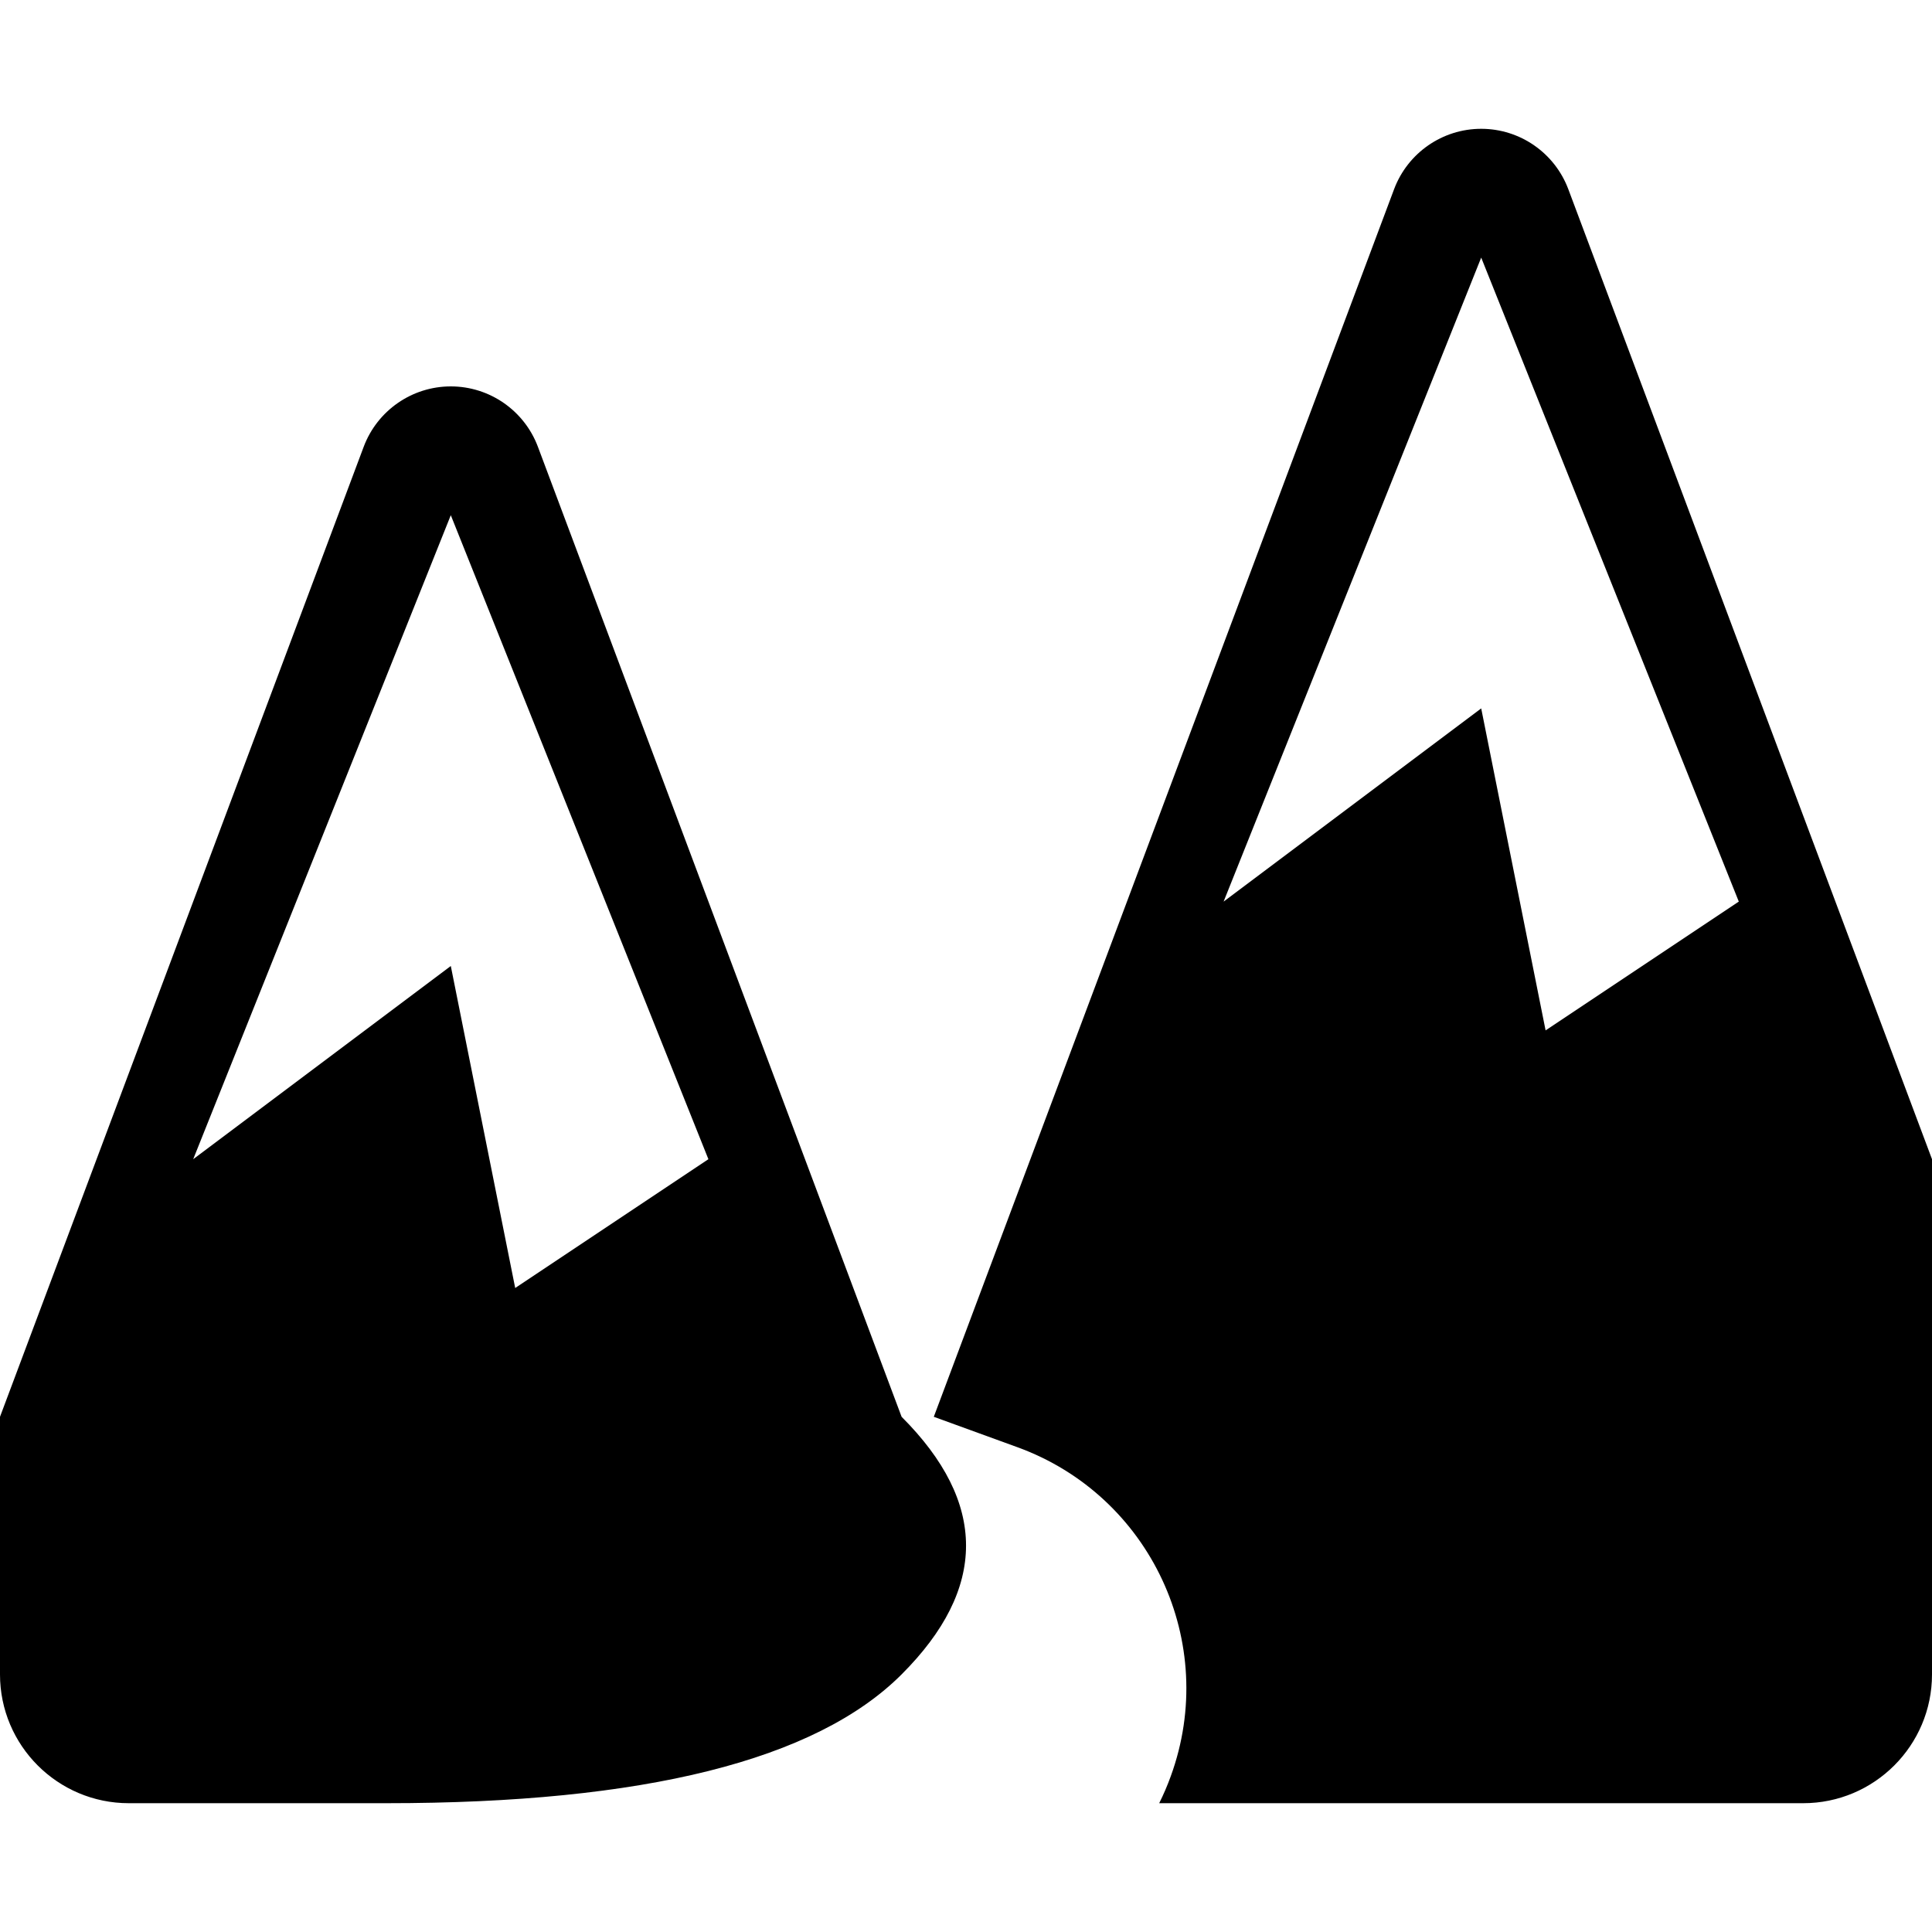
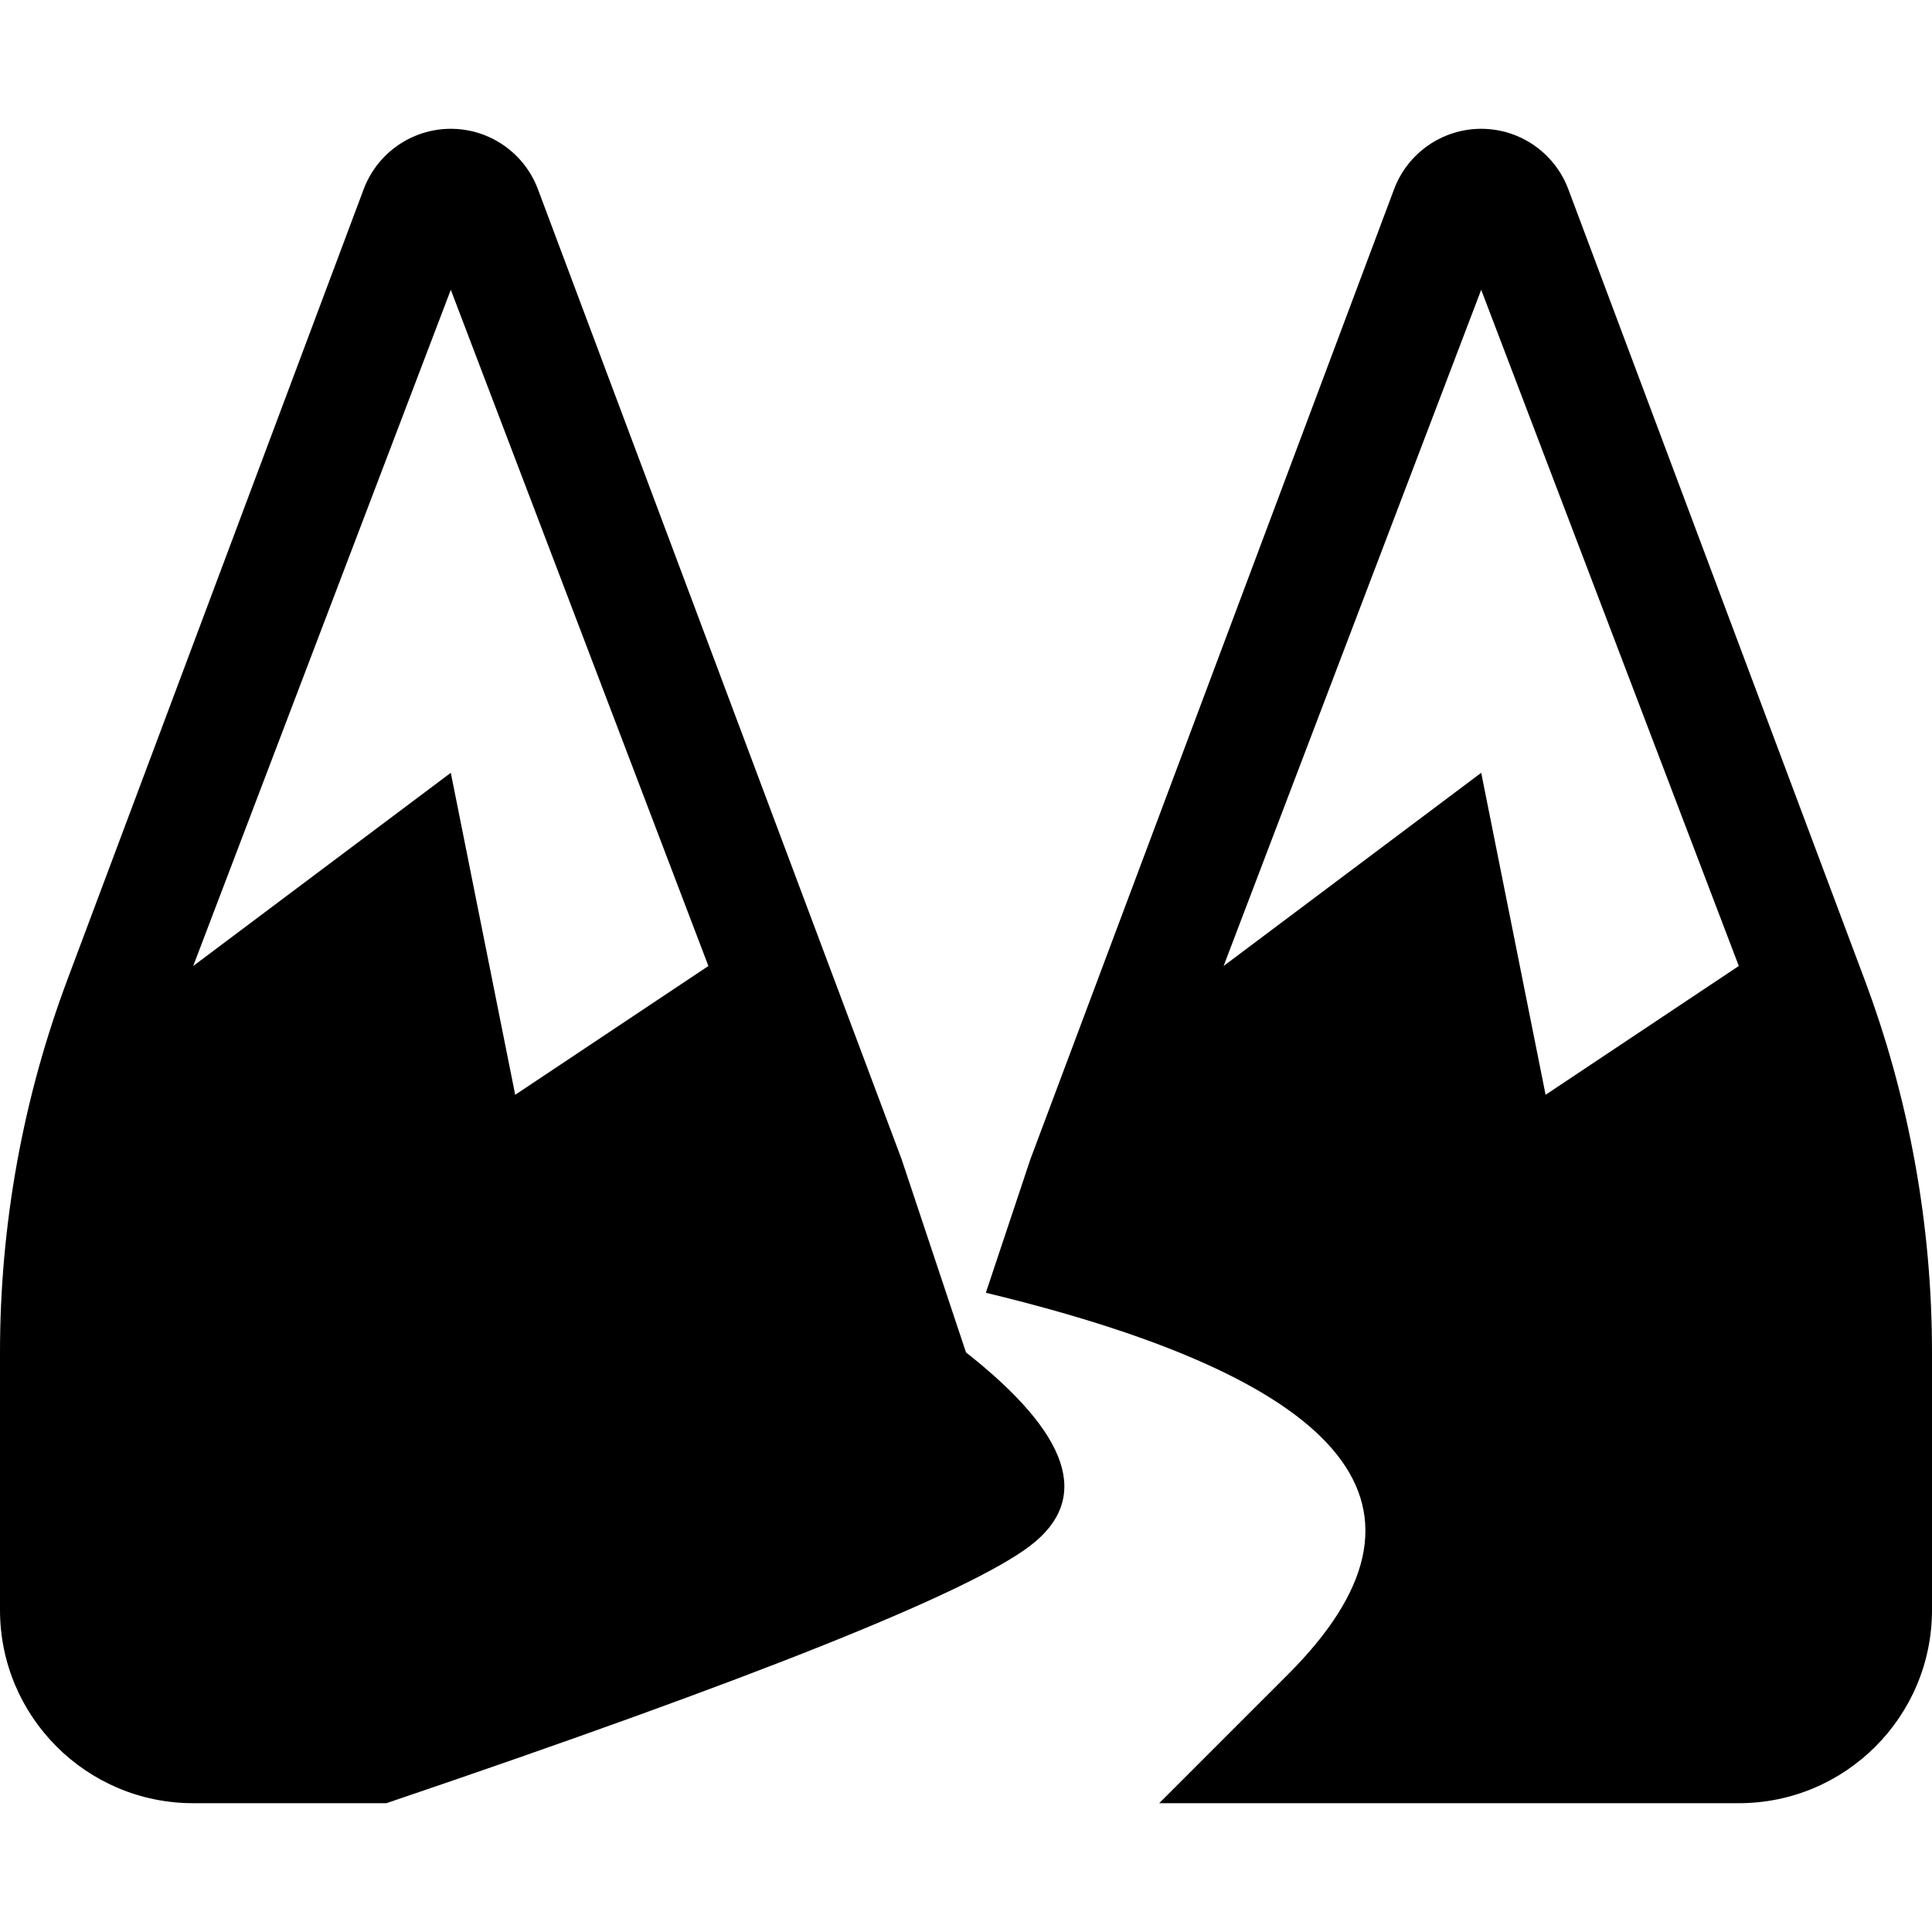
<svg xmlns="http://www.w3.org/2000/svg" width="15px" height="15px" viewBox="0 0 15 15" version="1.1">
-   <path d="M7,11 C7.667,11.667 7.667,12.333 7,13 C6.333,13.667 5,14 3,14 L1,14 C0.448,14 -9.5688059e-13,13.552 -9.56948225e-13,13 L-3.93278075e-15,11 L2.824,3.468 C2.93,3.187 3.199,3 3.5,3 C3.801,3 4.07,3.187 4.176,3.468 L7,11 Z M7.25,11 L10.824,1.468 C10.93,1.187 11.199,1 11.5,1 C11.801,1 12.07,1.187 12.176,1.468 L15,9 L15,13 C15,13.552 14.552,14 14,14 L9,14 C9.034,13.932 9.064,13.862 9.09,13.79 C9.467,12.755 8.933,11.612 7.899,11.236 L7.25,11 Z M3.5,4 L1.5,9 L3.5,7.5 L4,10 L5.5,9 L3.5,4 Z M11.5,2 L9.5,7 L11.5,5.5 L12,8 L13.5,7 L11.5,2 Z" />
+   <path d="M3,14 L1.5,14 C0.672,14 1.6557653e-15,13.328 1.55431223e-15,12.5 L2.22044605e-15,10.5 C-1.7233926e-14,9.508 0.178,8.524 0.527,7.596 L2.824,1.468 C2.93,1.187 3.199,1 3.5,1 C3.801,1 4.07,1.187 4.176,1.468 L7,9 L7.5,10.5 C8.308,11.136 8.475,11.636 8,12 C7.525,12.364 5.858,13.031 3,14 Z M9,14 C9,14 9.333,13.667 10,13 C11.288,11.712 10.506,10.724 7.654,10.037 L8,9 L10.824,1.468 C10.93,1.187 11.199,1 11.5,1 C11.801,1 12.07,1.187 12.176,1.468 L14.473,7.596 C14.822,8.524 15,9.508 15,10.5 L15,10.75 L15,12.5 C15,13.328 14.328,14 13.5,14 L9,14 Z M11.5,2.25 L9.5,7.5 L11.5,6 L12,8.5 L13.5,7.5 L11.5,2.25 Z M3.5,2.25 L1.5,7.5 L3.5,6 L4,8.5 L5.5,7.5 L3.5,2.25 Z" />
</svg>
